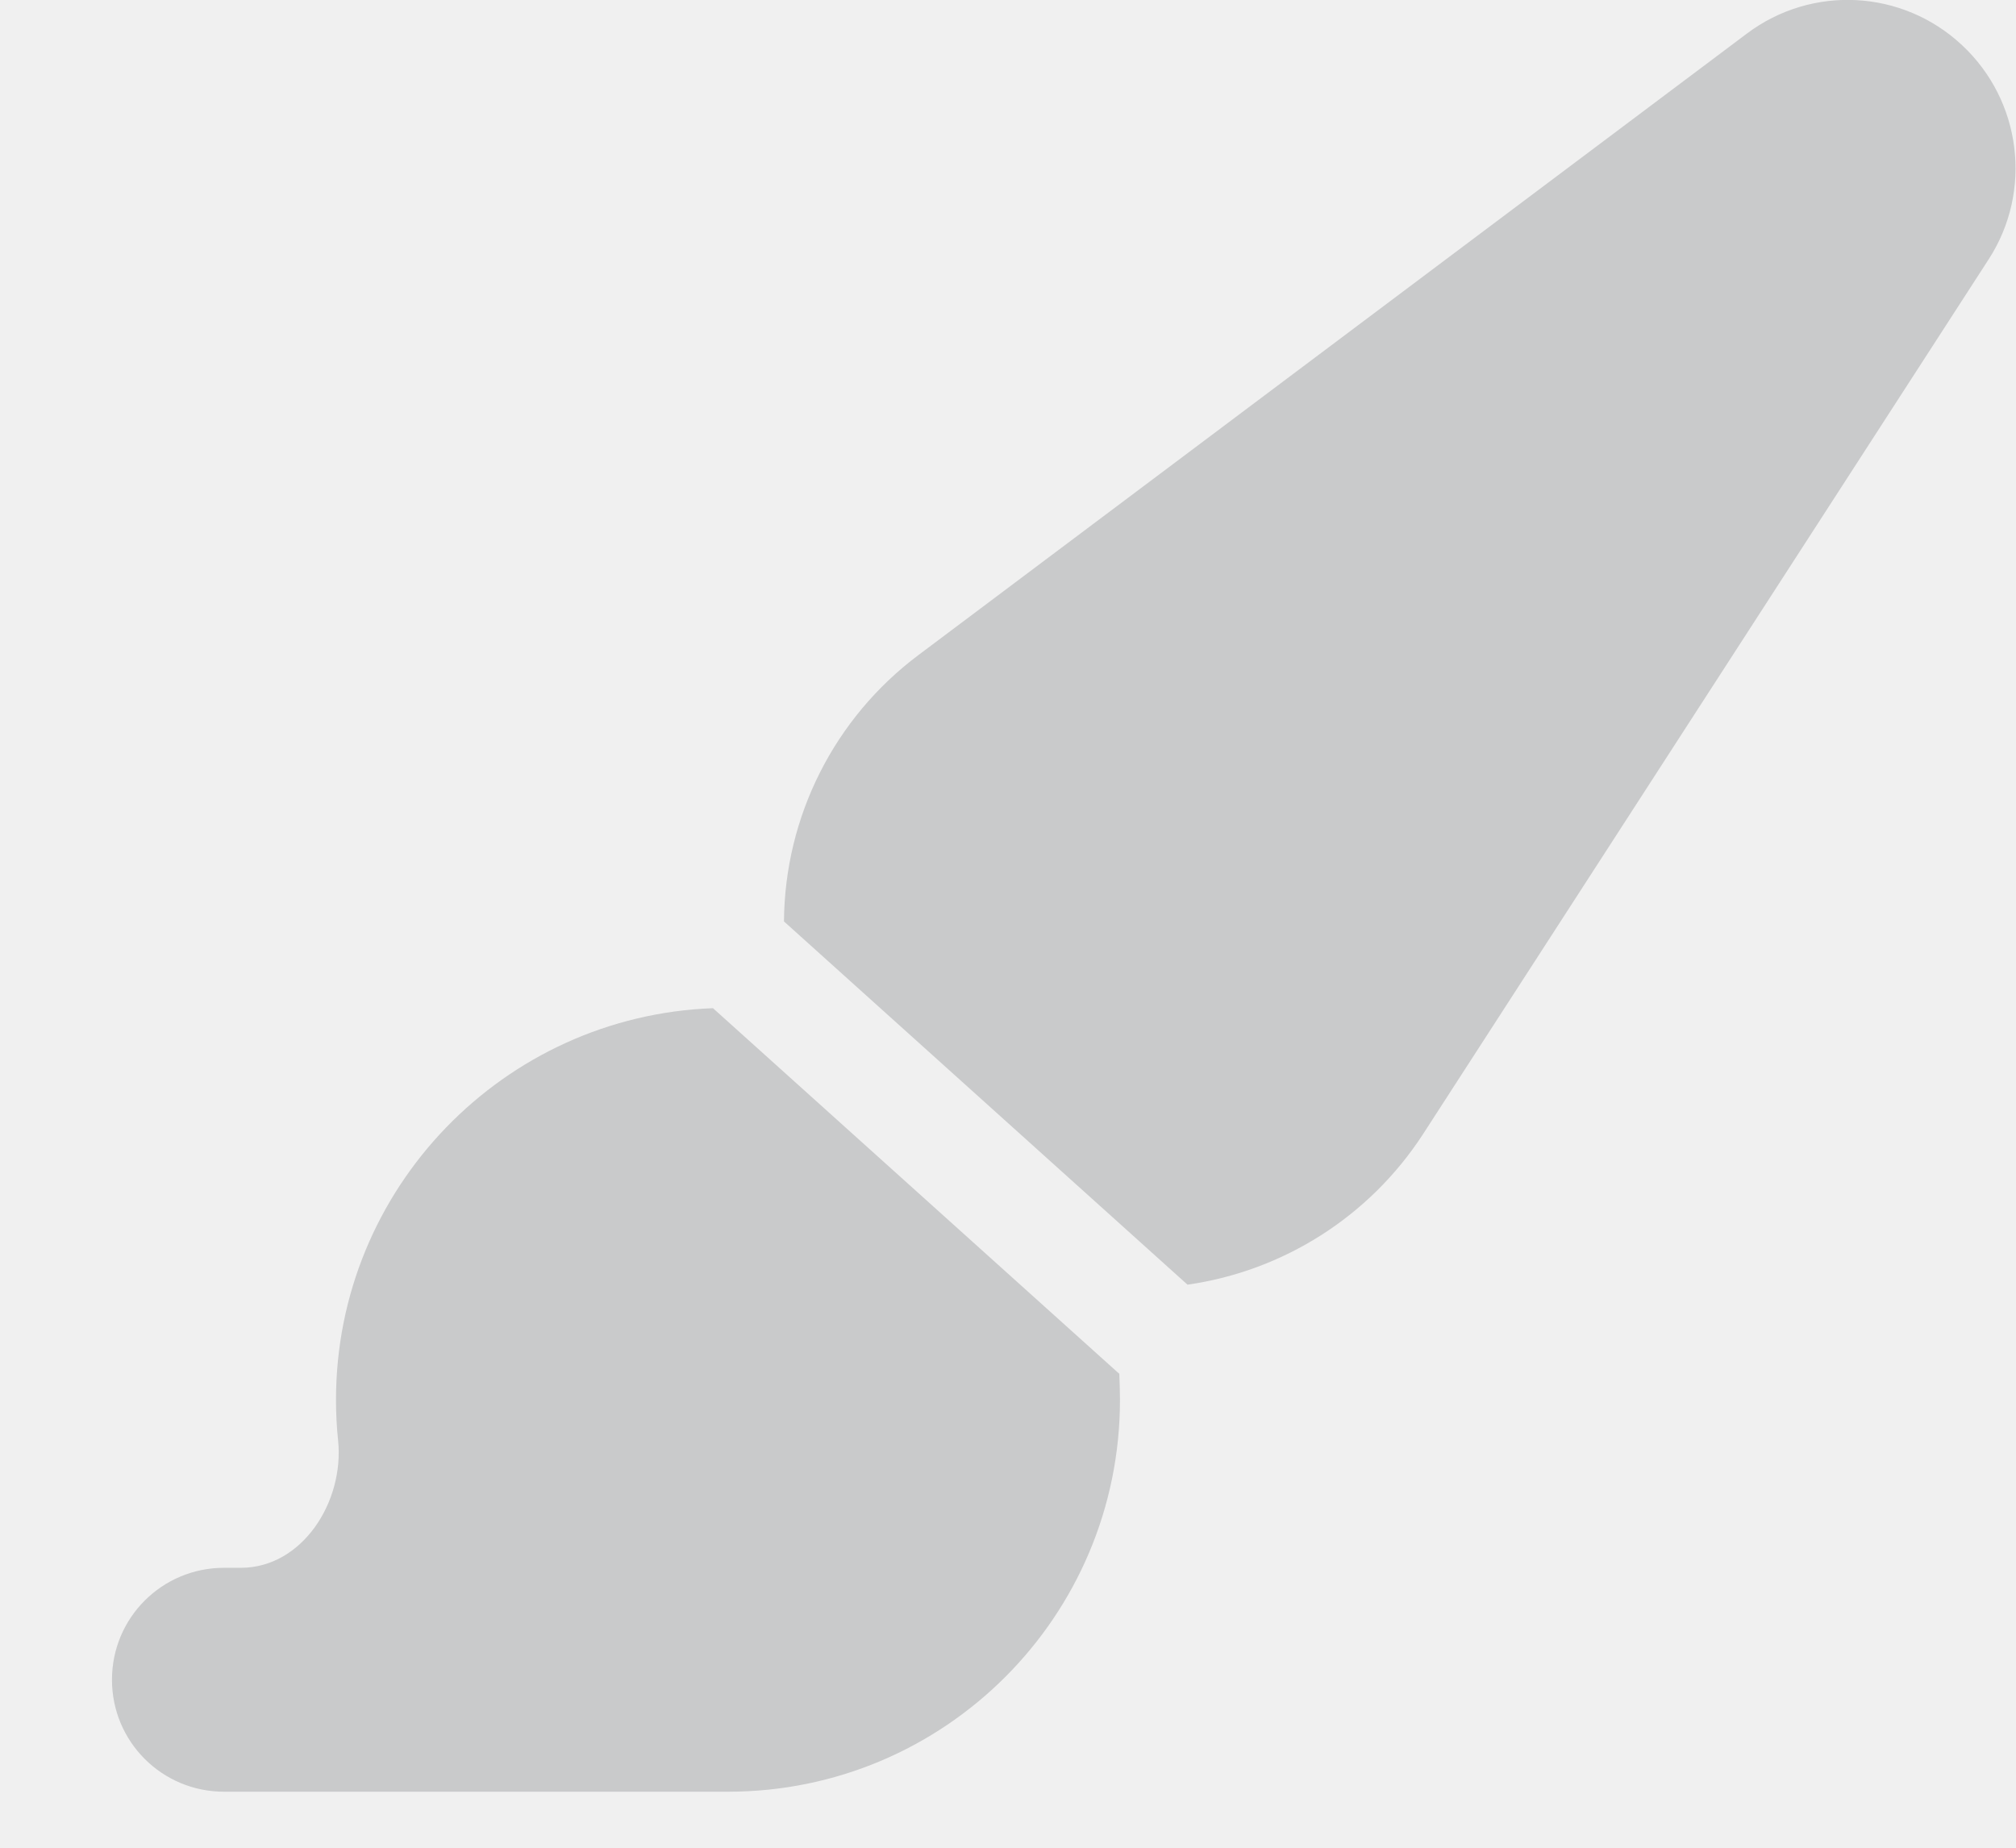
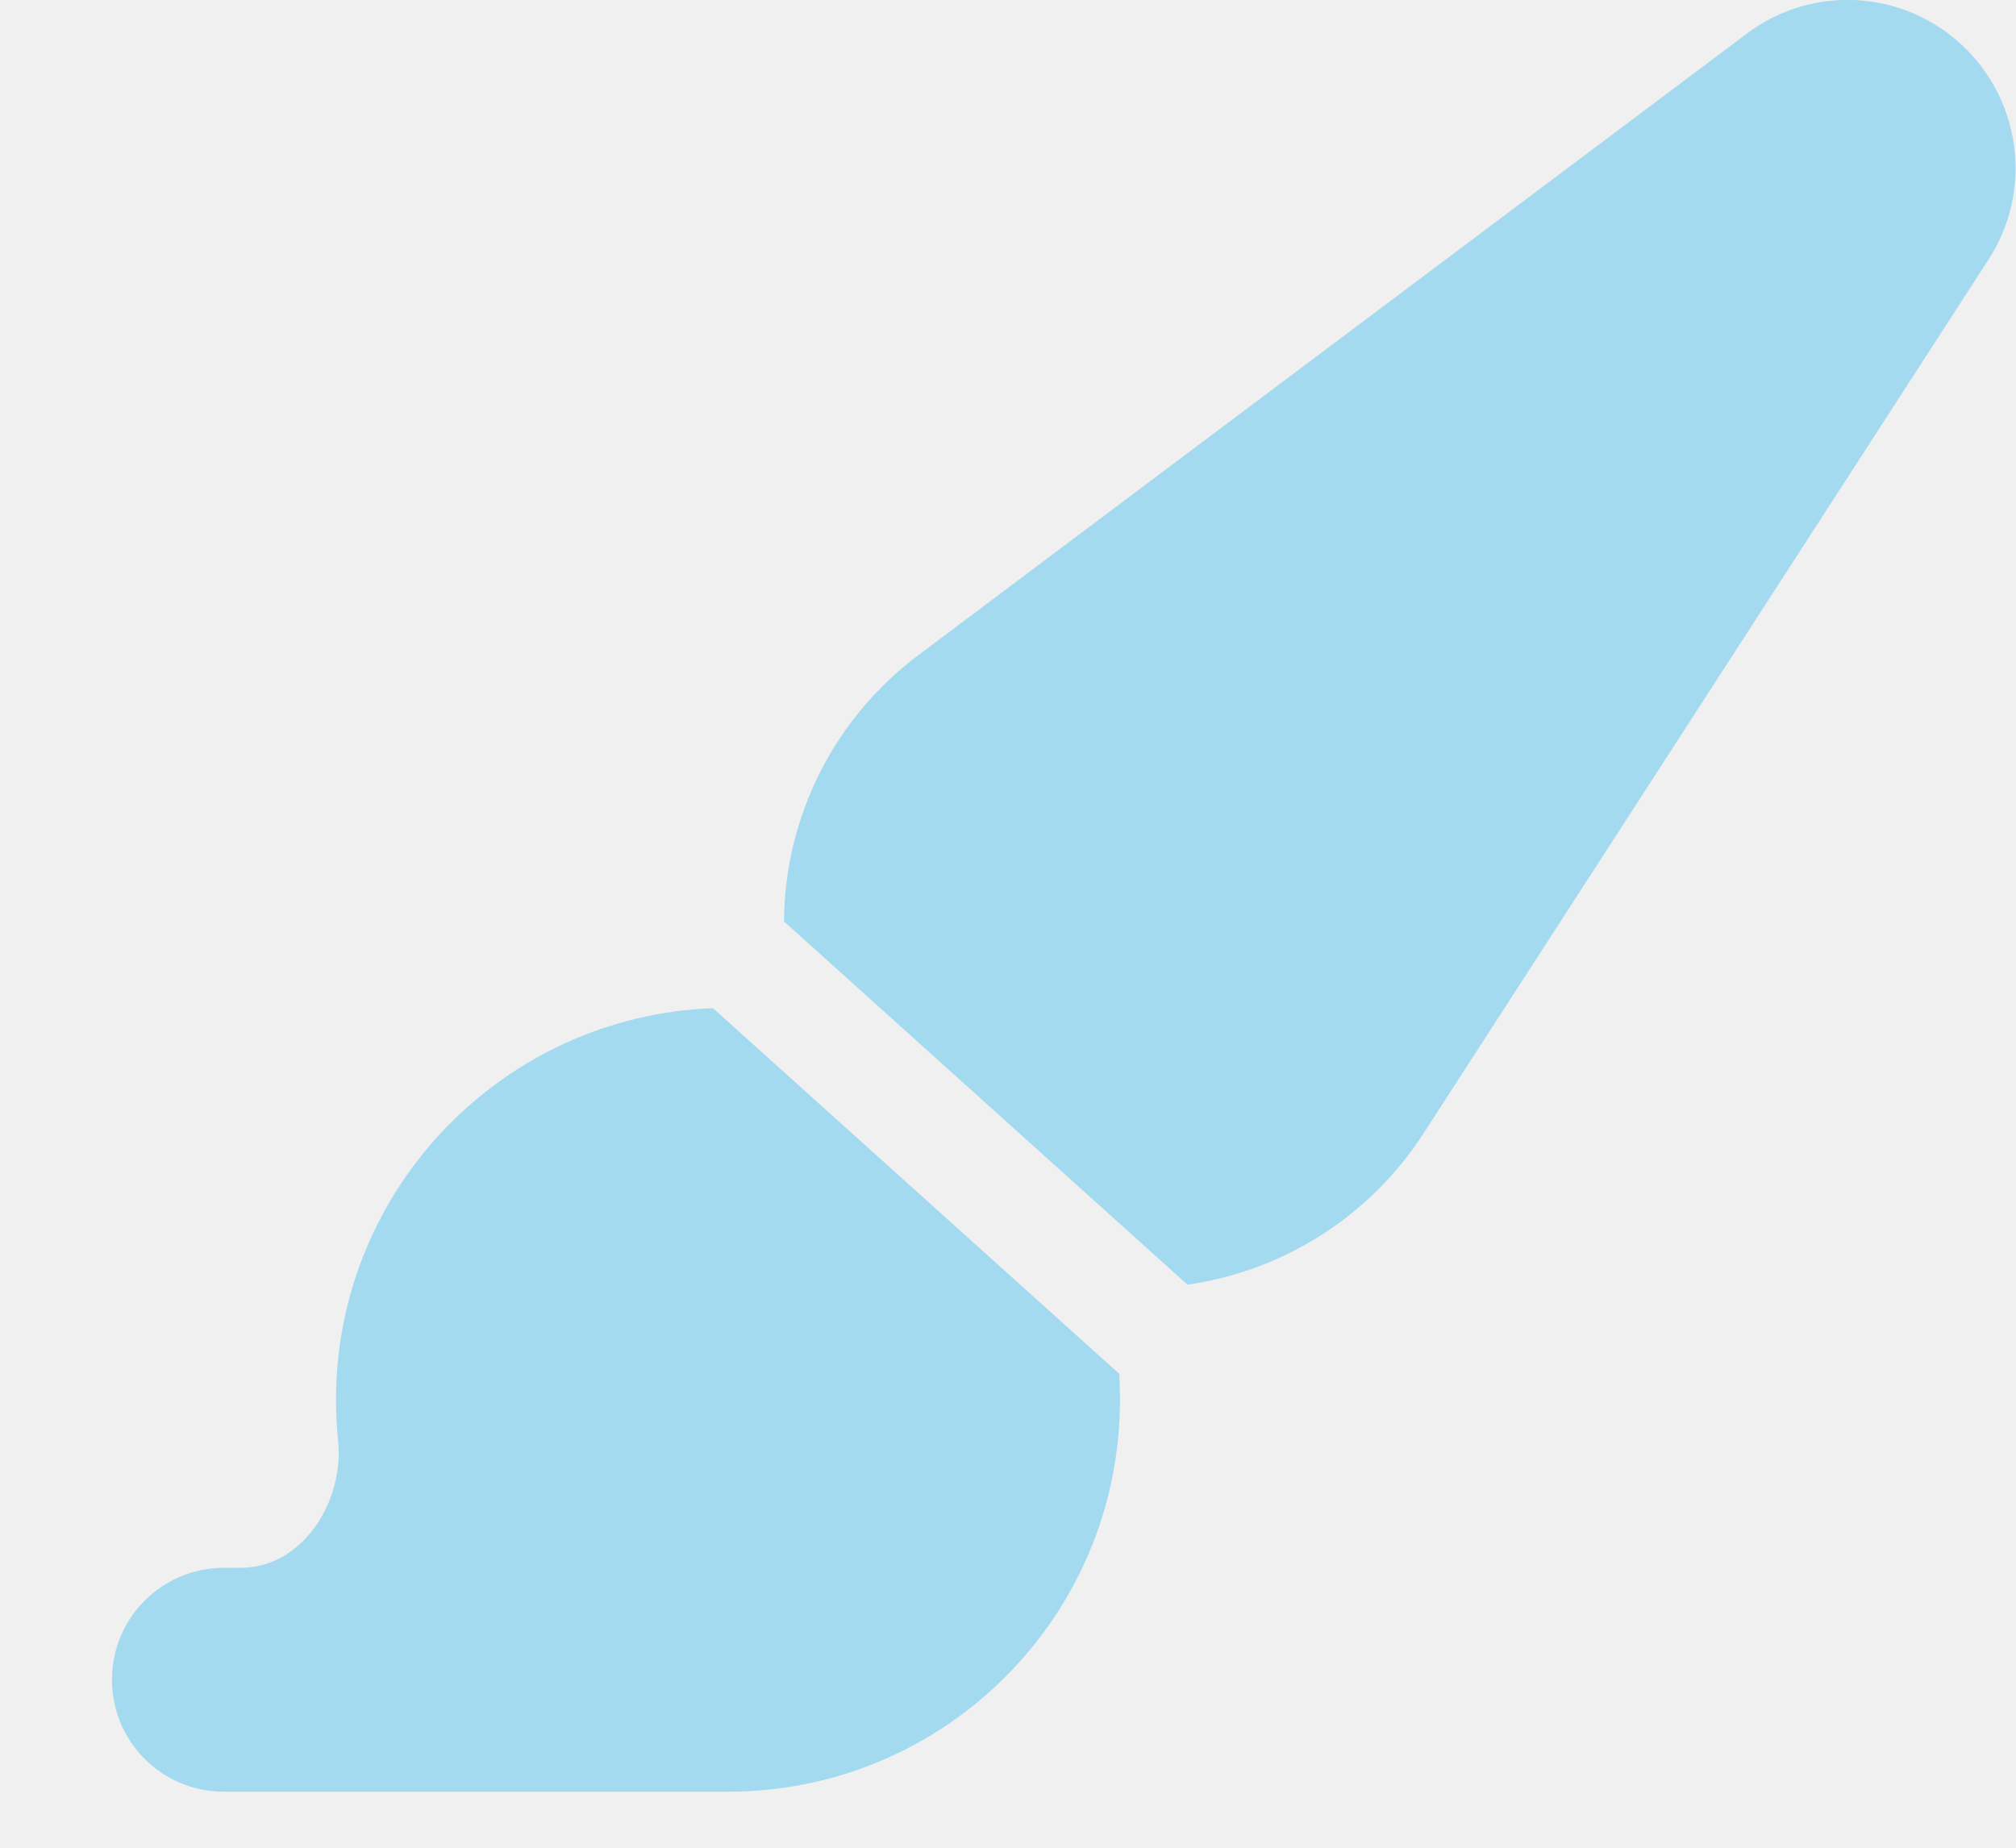
<svg xmlns="http://www.w3.org/2000/svg" width="24" height="22" viewBox="0 0 24 22" fill="none">
  <g clip-path="url(#clip0_487_367)">
-     <path d="M14.137 15.296C15.275 15.133 16.3 14.488 16.938 13.508L23.675 3.087C24.2 2.275 24.067 1.2 23.358 0.538C22.65 -0.125 21.571 -0.183 20.796 0.4L10.933 7.8C9.933 8.55 9.342 9.721 9.333 10.971L14.137 15.296ZM13.321 16.354L8.488 12.004C5.996 12.096 4 14.15 4 16.667C4 16.829 4.008 16.992 4.025 17.15C4.1 17.879 3.6 18.667 2.867 18.667H2.667C1.929 18.667 1.333 19.262 1.333 20C1.333 20.738 1.929 21.333 2.667 21.333H8.667C11.246 21.333 13.333 19.246 13.333 16.667C13.333 16.562 13.329 16.458 13.325 16.354H13.321Z" fill="#C9CACB" />
+     <path d="M14.137 15.296C15.275 15.133 16.3 14.488 16.938 13.508L23.675 3.087C24.2 2.275 24.067 1.2 23.358 0.538C22.65 -0.125 21.571 -0.183 20.796 0.4L10.933 7.8C9.933 8.55 9.342 9.721 9.333 10.971L14.137 15.296ZM13.321 16.354L8.488 12.004C5.996 12.096 4 14.15 4 16.667C4 16.829 4.008 16.992 4.025 17.15C4.1 17.879 3.6 18.667 2.867 18.667H2.667C1.929 18.667 1.333 19.262 1.333 20C1.333 20.738 1.929 21.333 2.667 21.333H8.667C11.246 21.333 13.333 19.246 13.333 16.667C13.333 16.562 13.329 16.458 13.325 16.354H13.321Z" fill="#a4daf0" />
  </g>
  <defs>
    <clipPath id="clip0_487_367">
      <rect width="24" height="21.333" fill="white" />
    </clipPath>
  </defs>
</svg>
